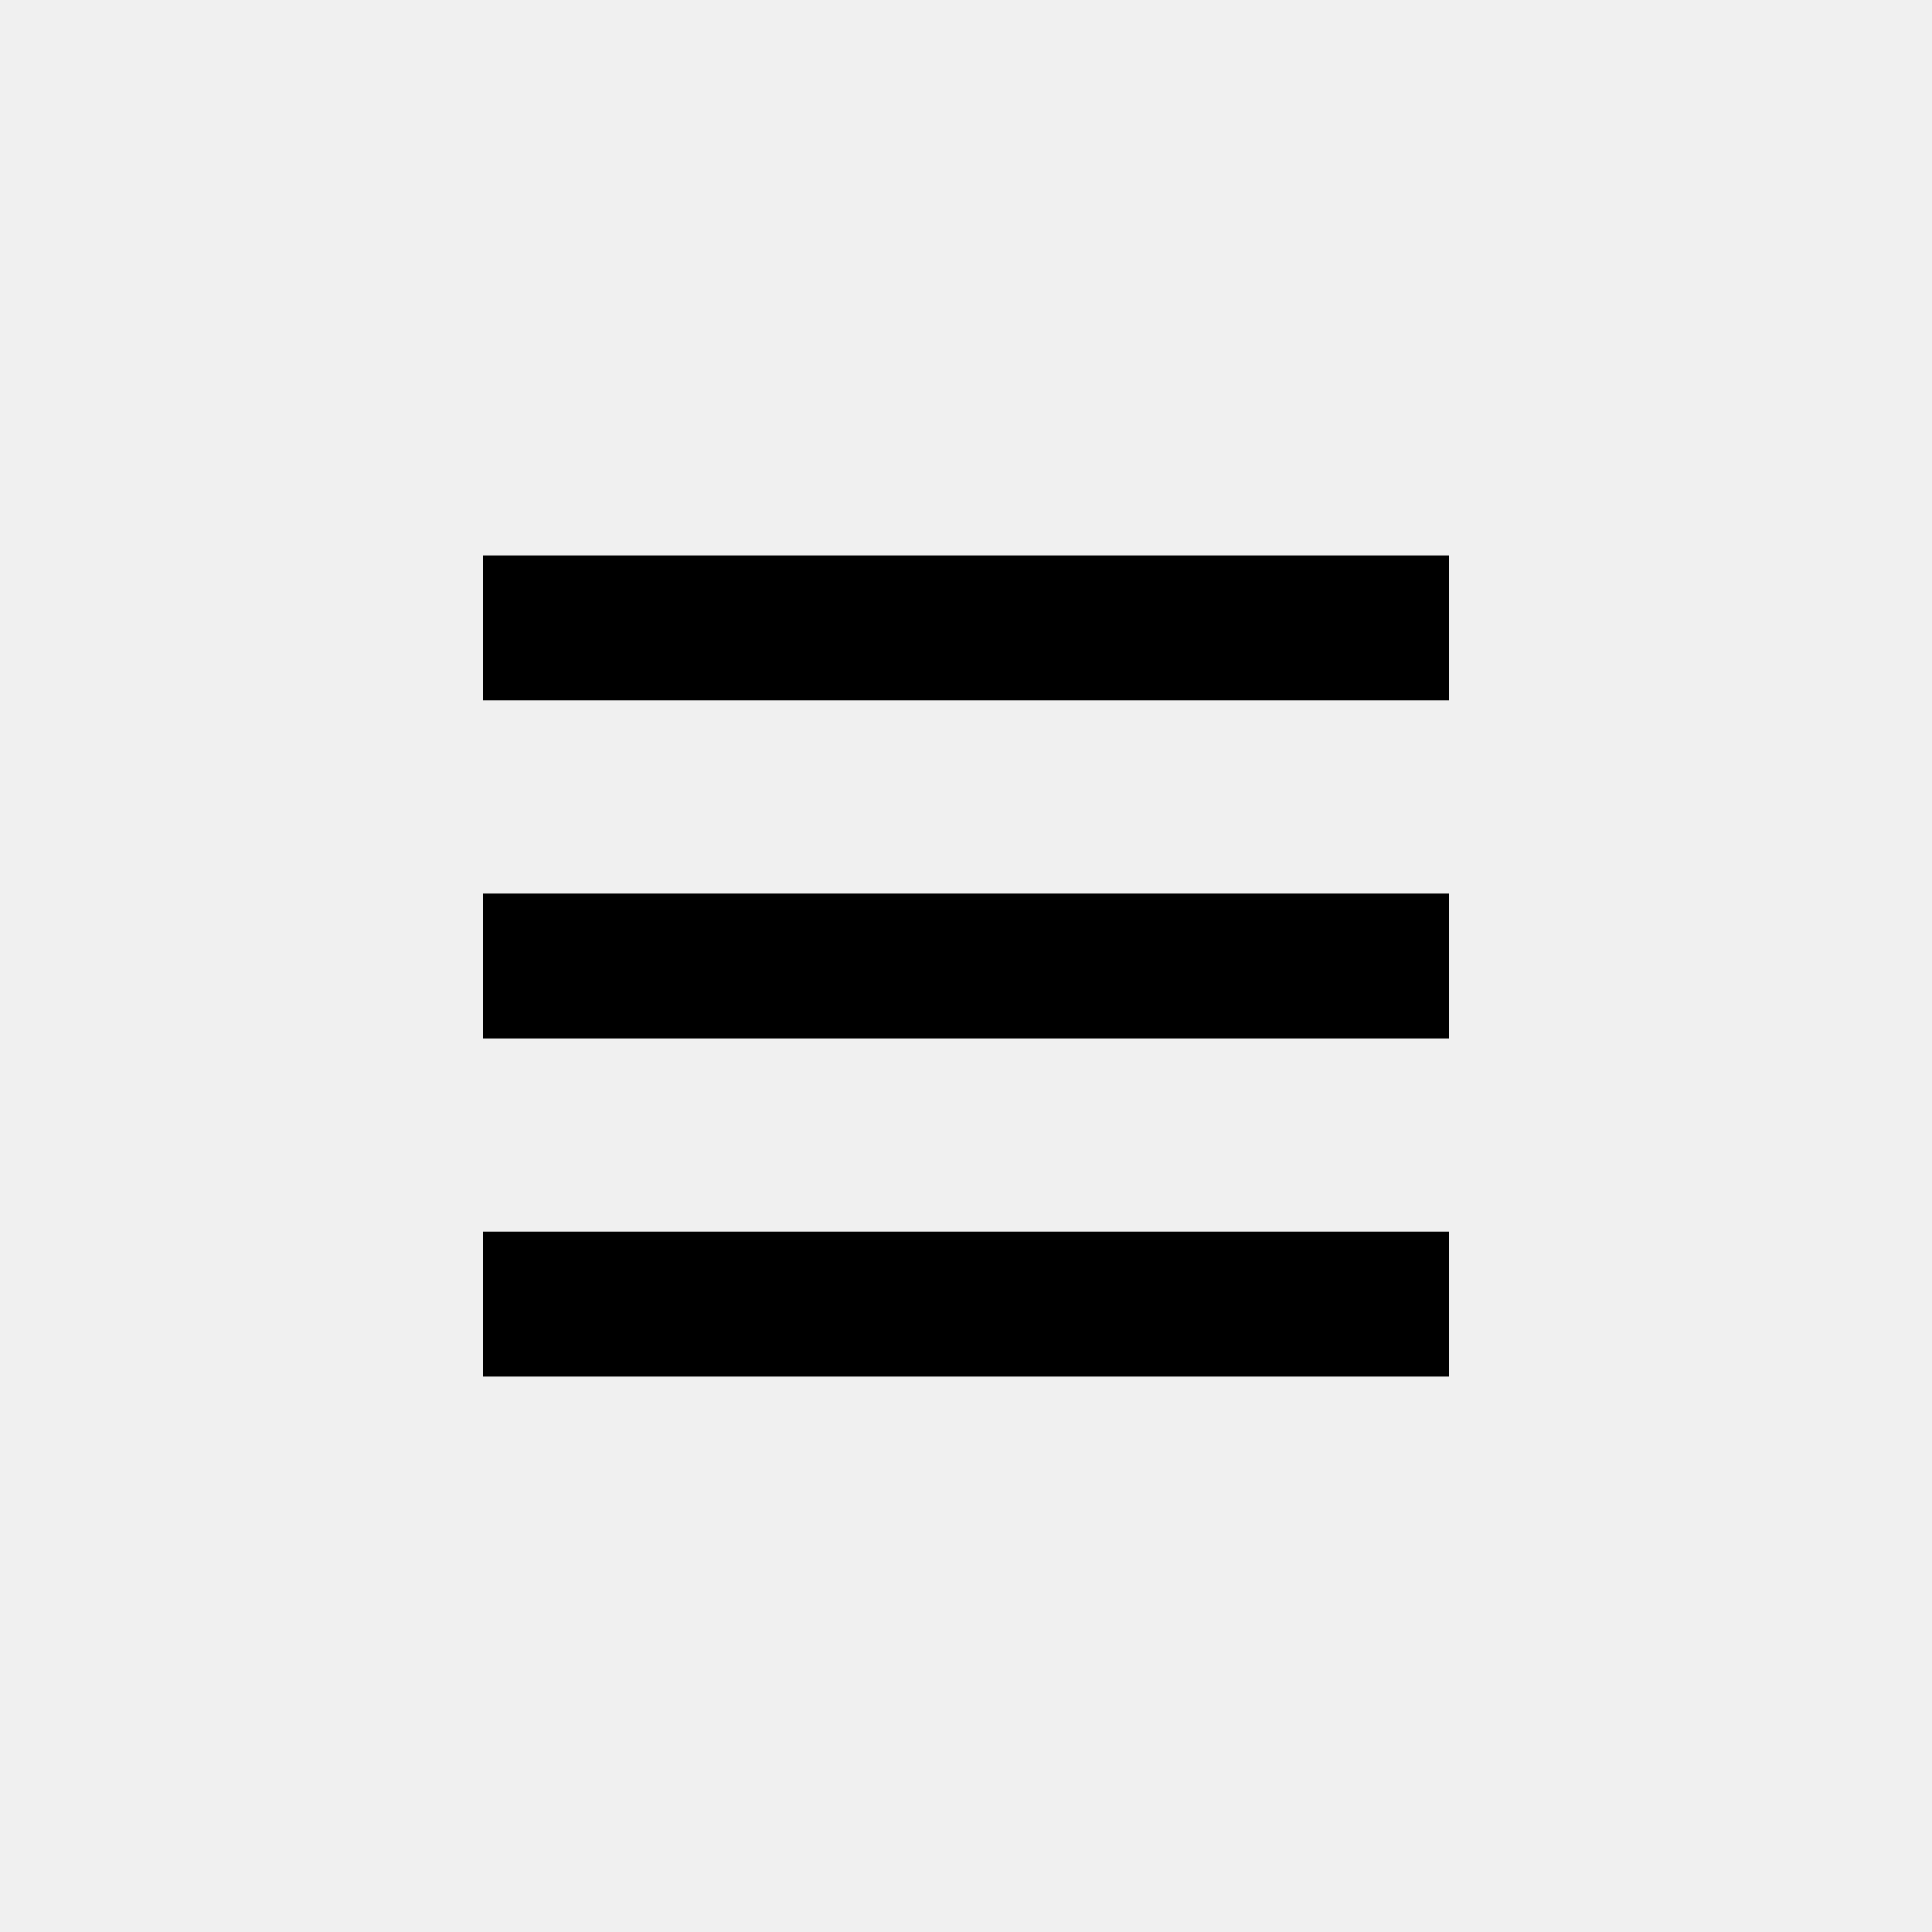
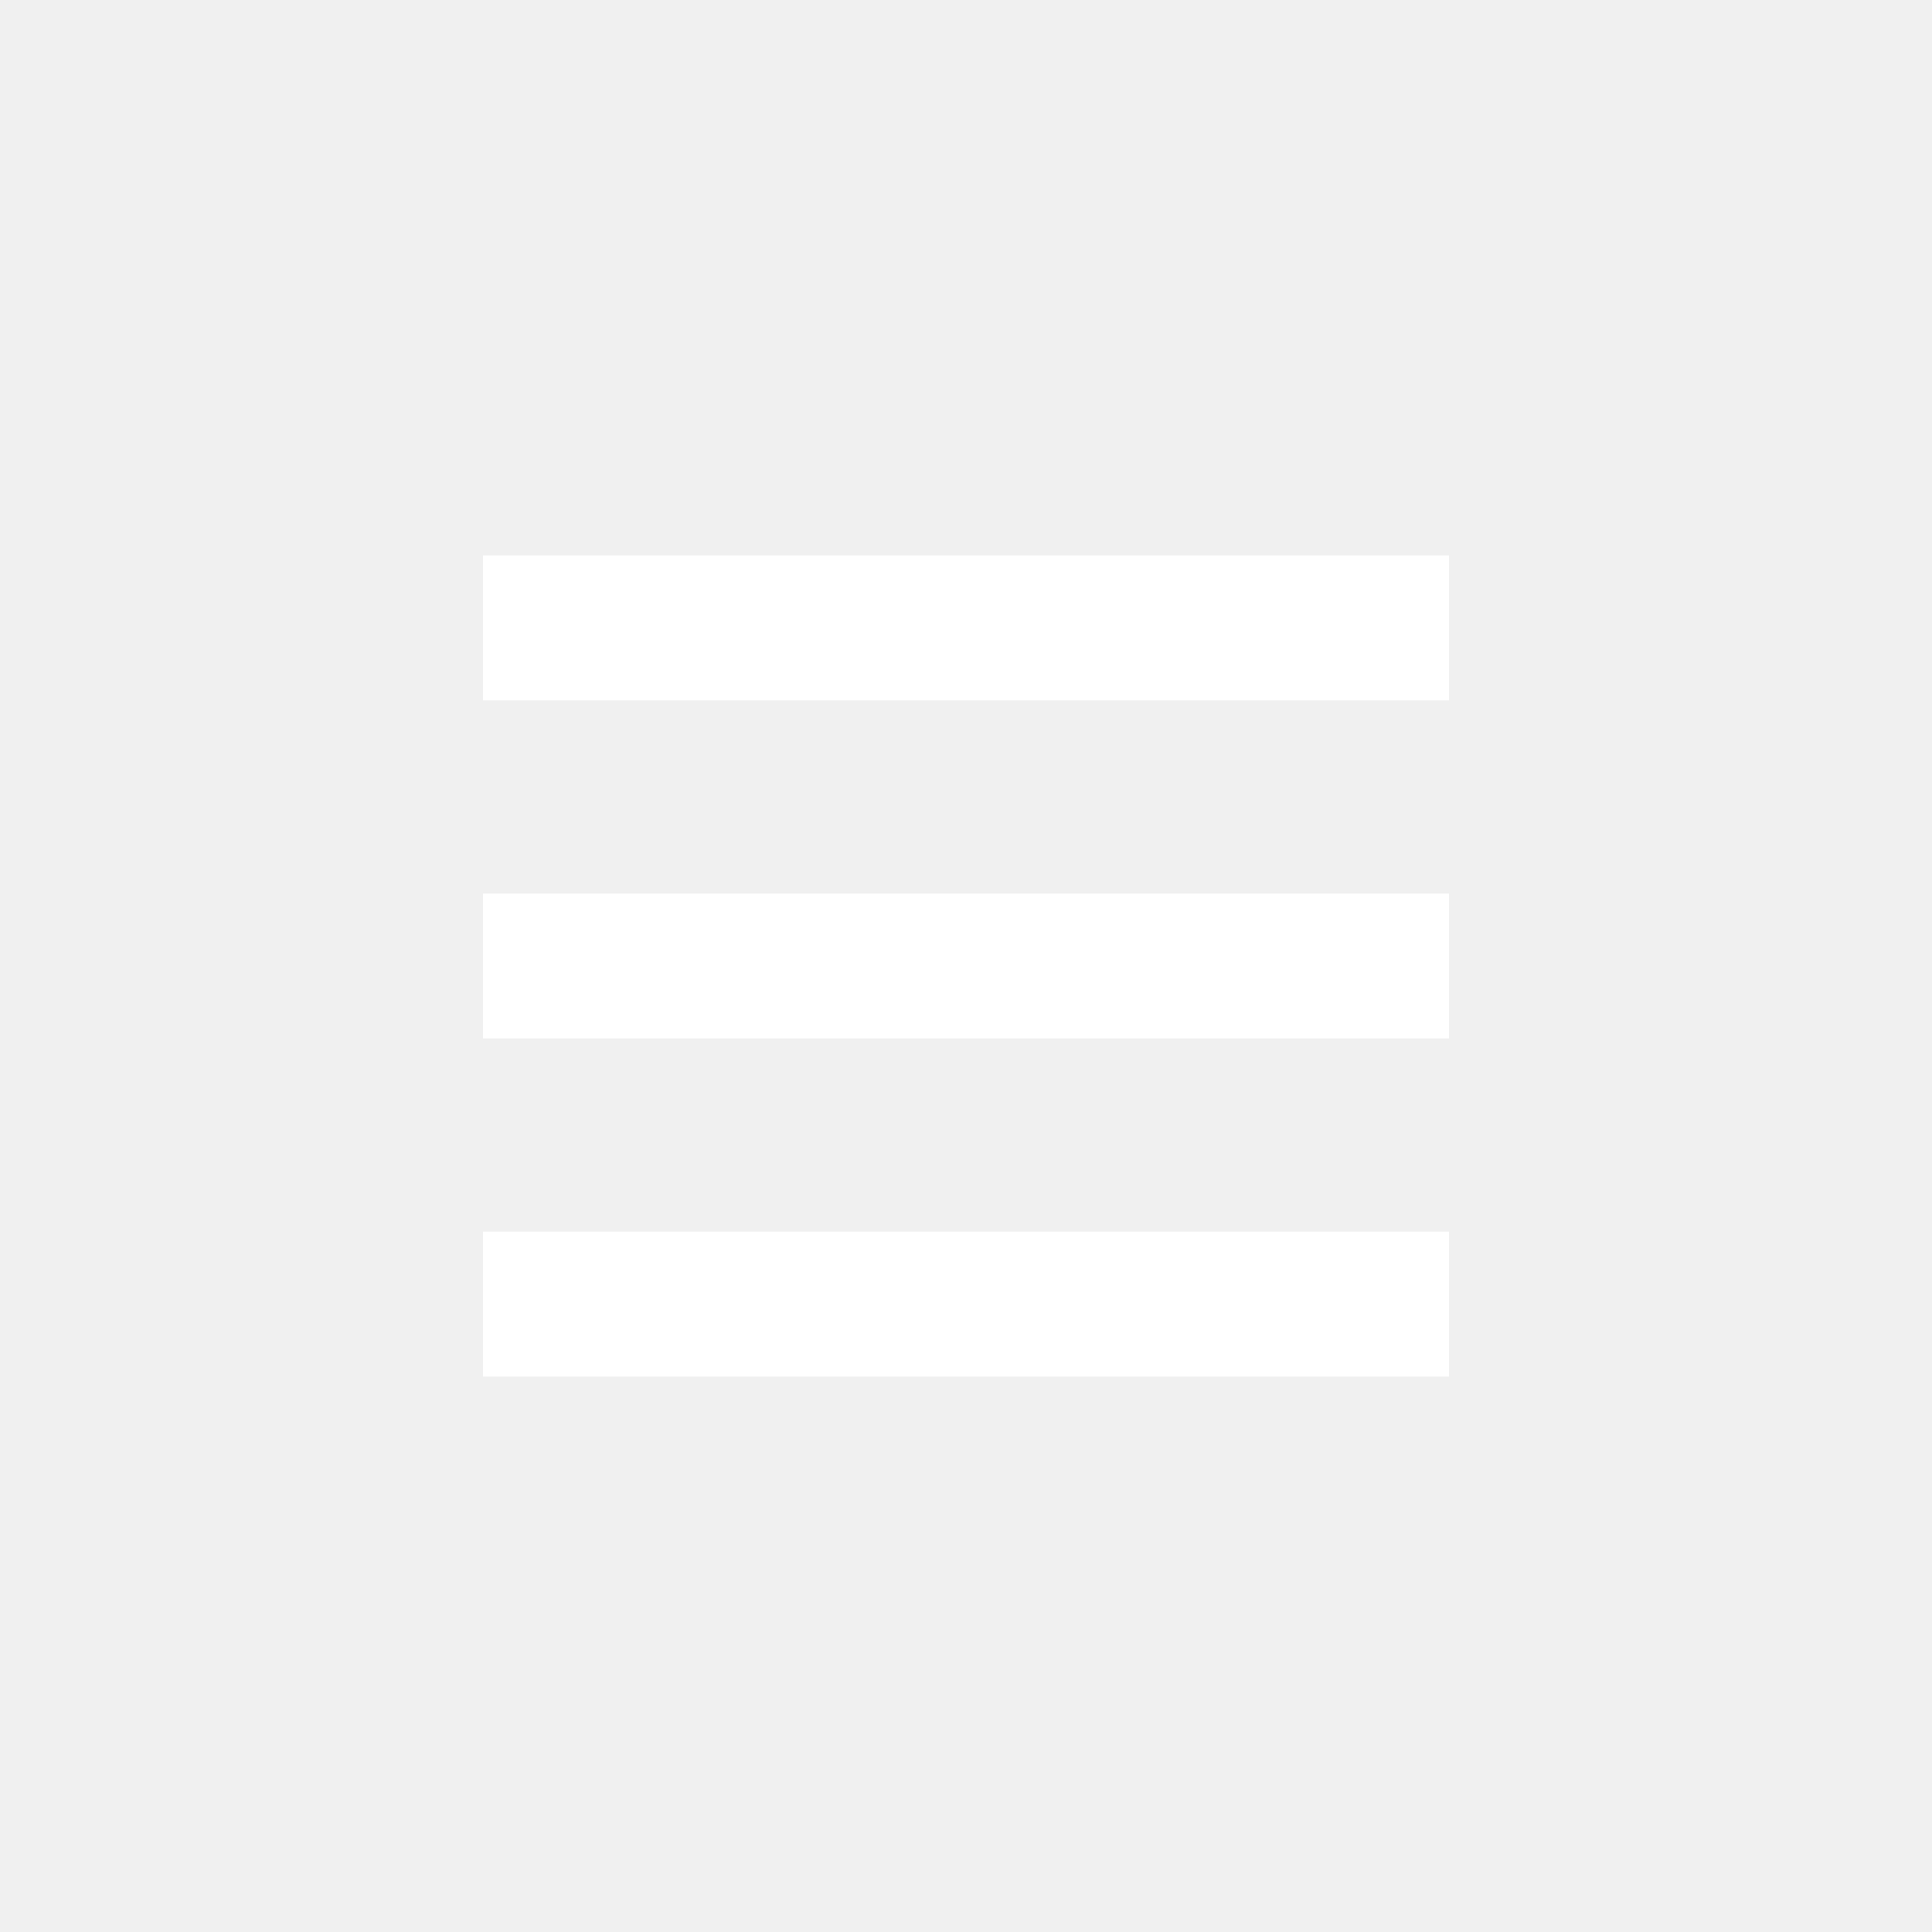
- <svg xmlns="http://www.w3.org/2000/svg" version="1.1" id="Layer_1" x="0px" y="0px" width="40px" height="40px" viewBox="0 0 40 40" enable-background="new 0 0 40 40" xml:space="preserve">
+ <svg xmlns="http://www.w3.org/2000/svg" version="1.1" id="Layer_1" x="0px" y="0px" viewBox="-285 377 40 40" enable-background="new -285 377 40 40" xml:space="preserve">
  <g id="open">
-     <rect x="10" y="11.5" width="20" height="3" />
-     <rect x="10" y="18.5" width="20" height="3" />
-     <rect x="10" y="25.5" width="20" height="3" />
+     <rect x="-275" y="388.5" fill="#FFFFFF" width="20" height="3" />
+     <rect x="-275" y="395.5" fill="#FFFFFF" width="20" height="3" />
+     <rect x="-275" y="402.5" fill="#FFFFFF" width="20" height="3" />
  </g>
</svg>
